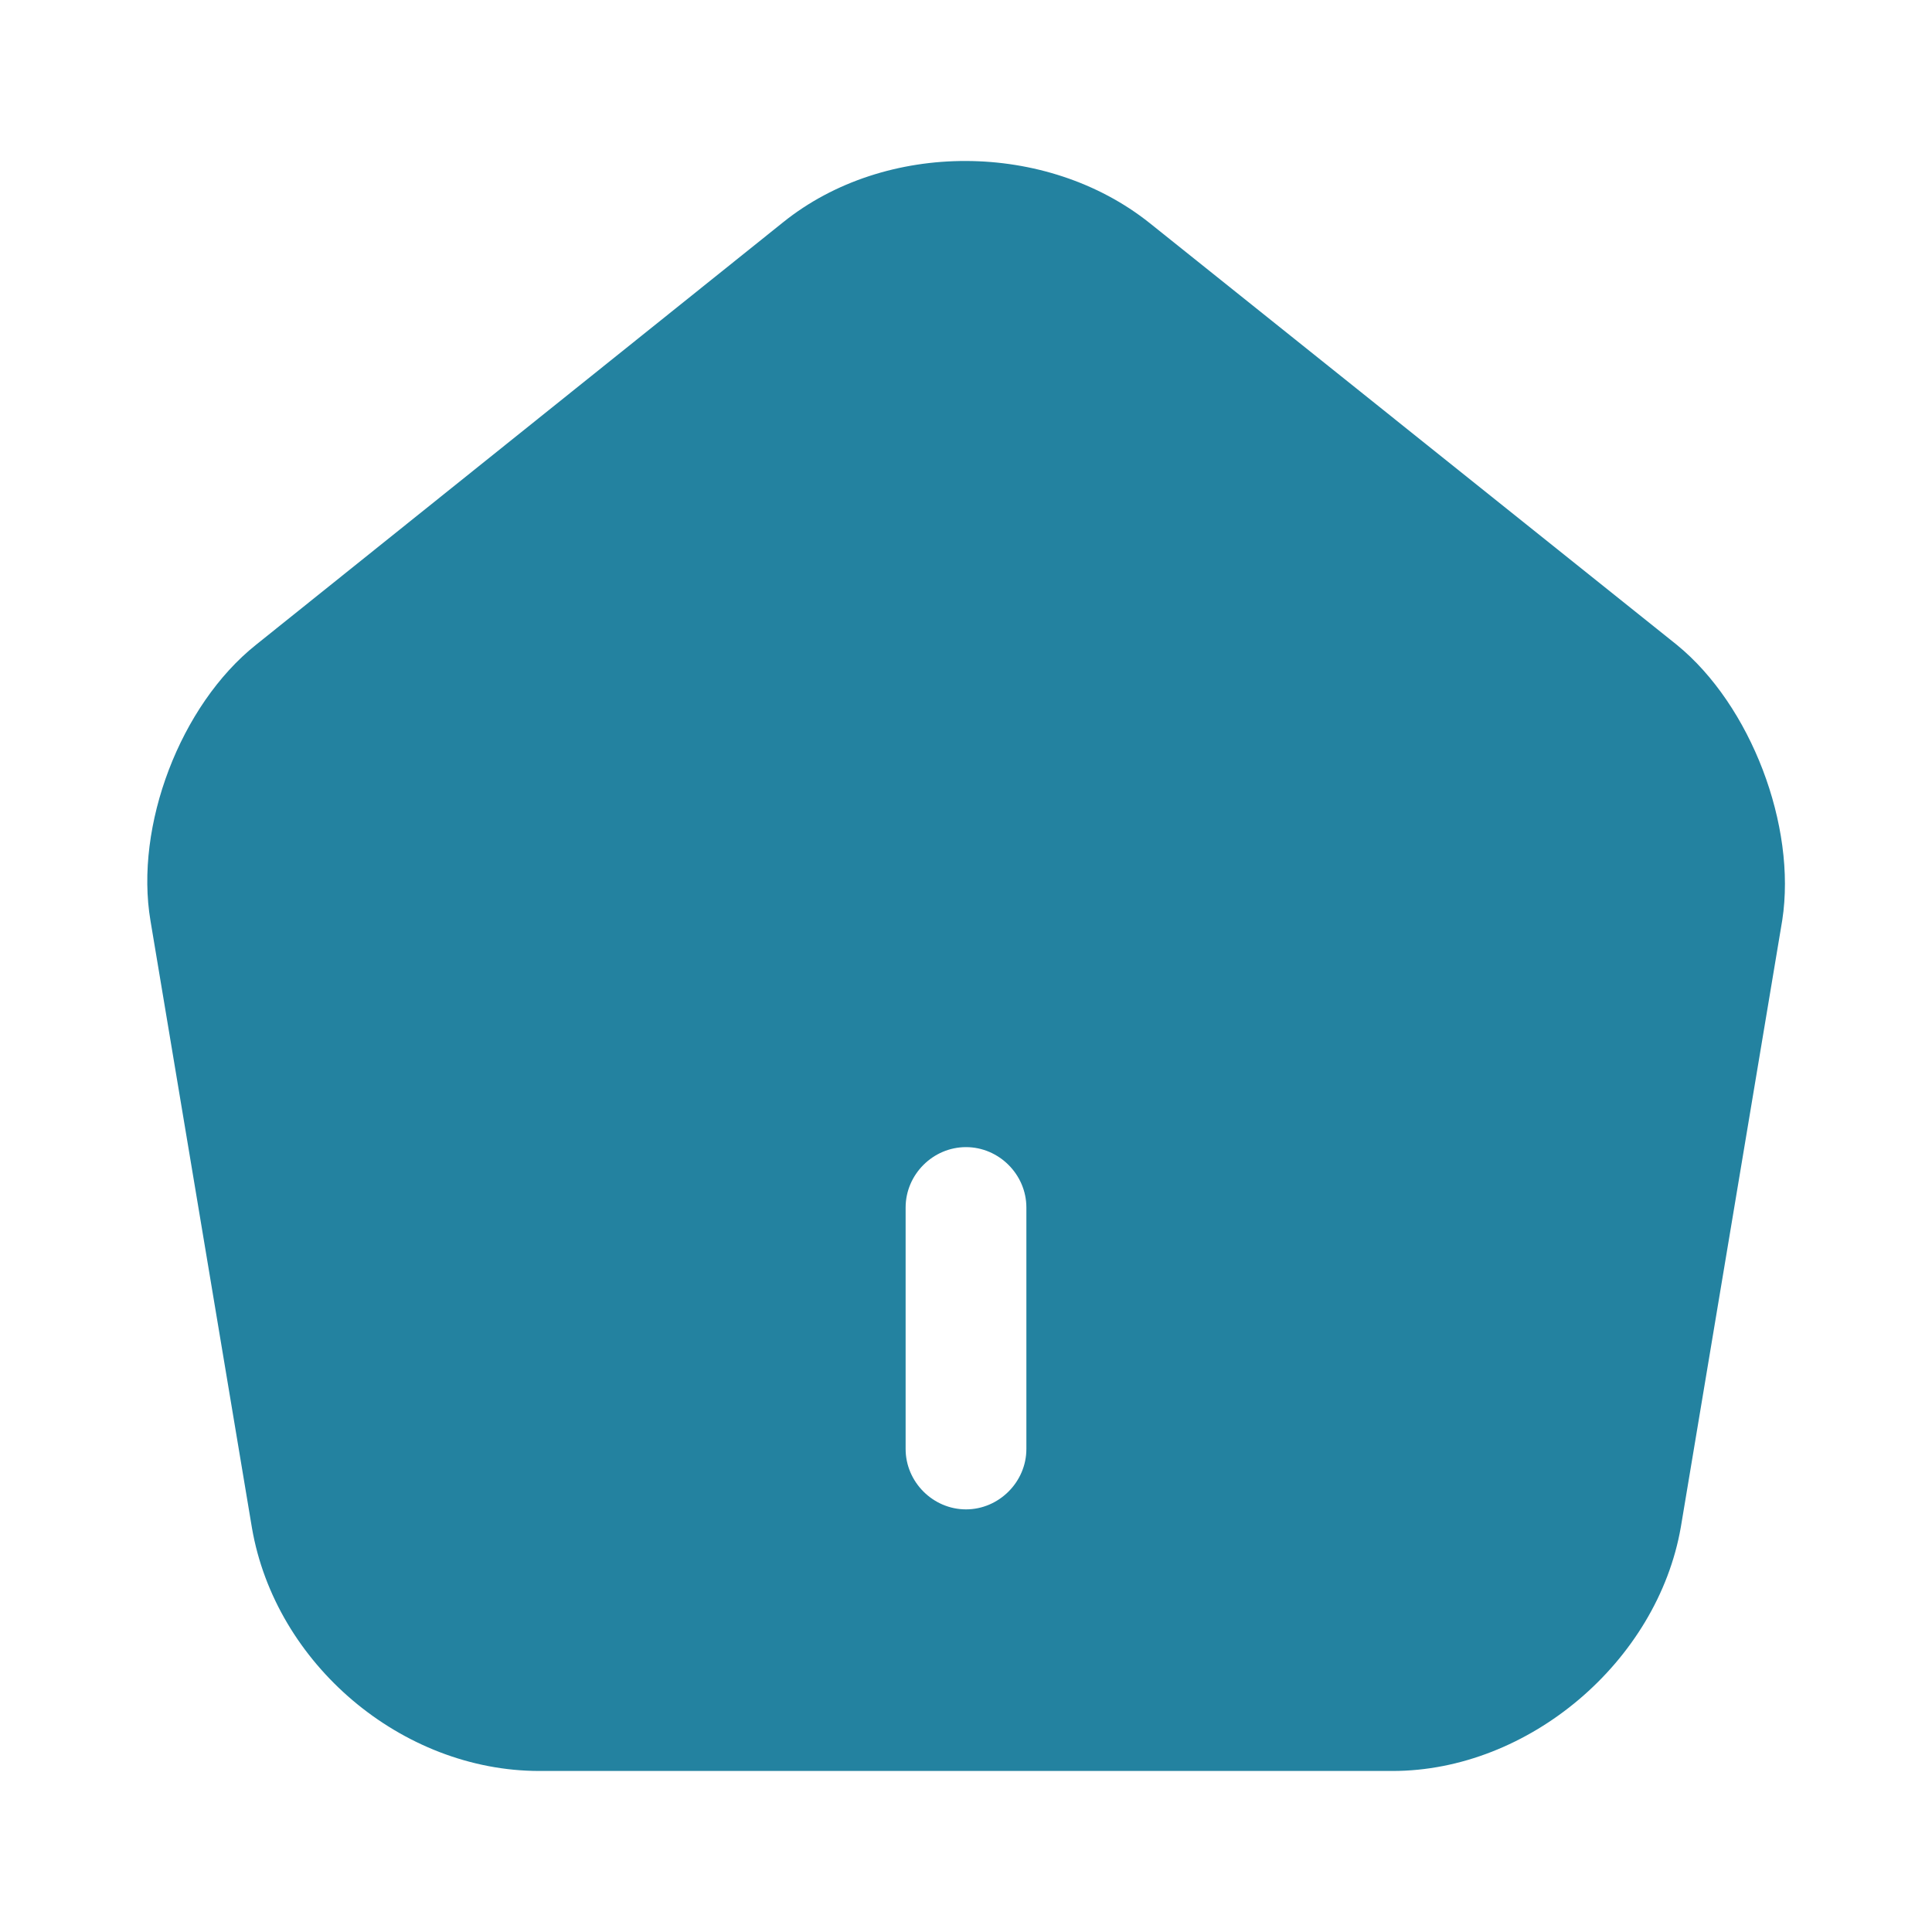
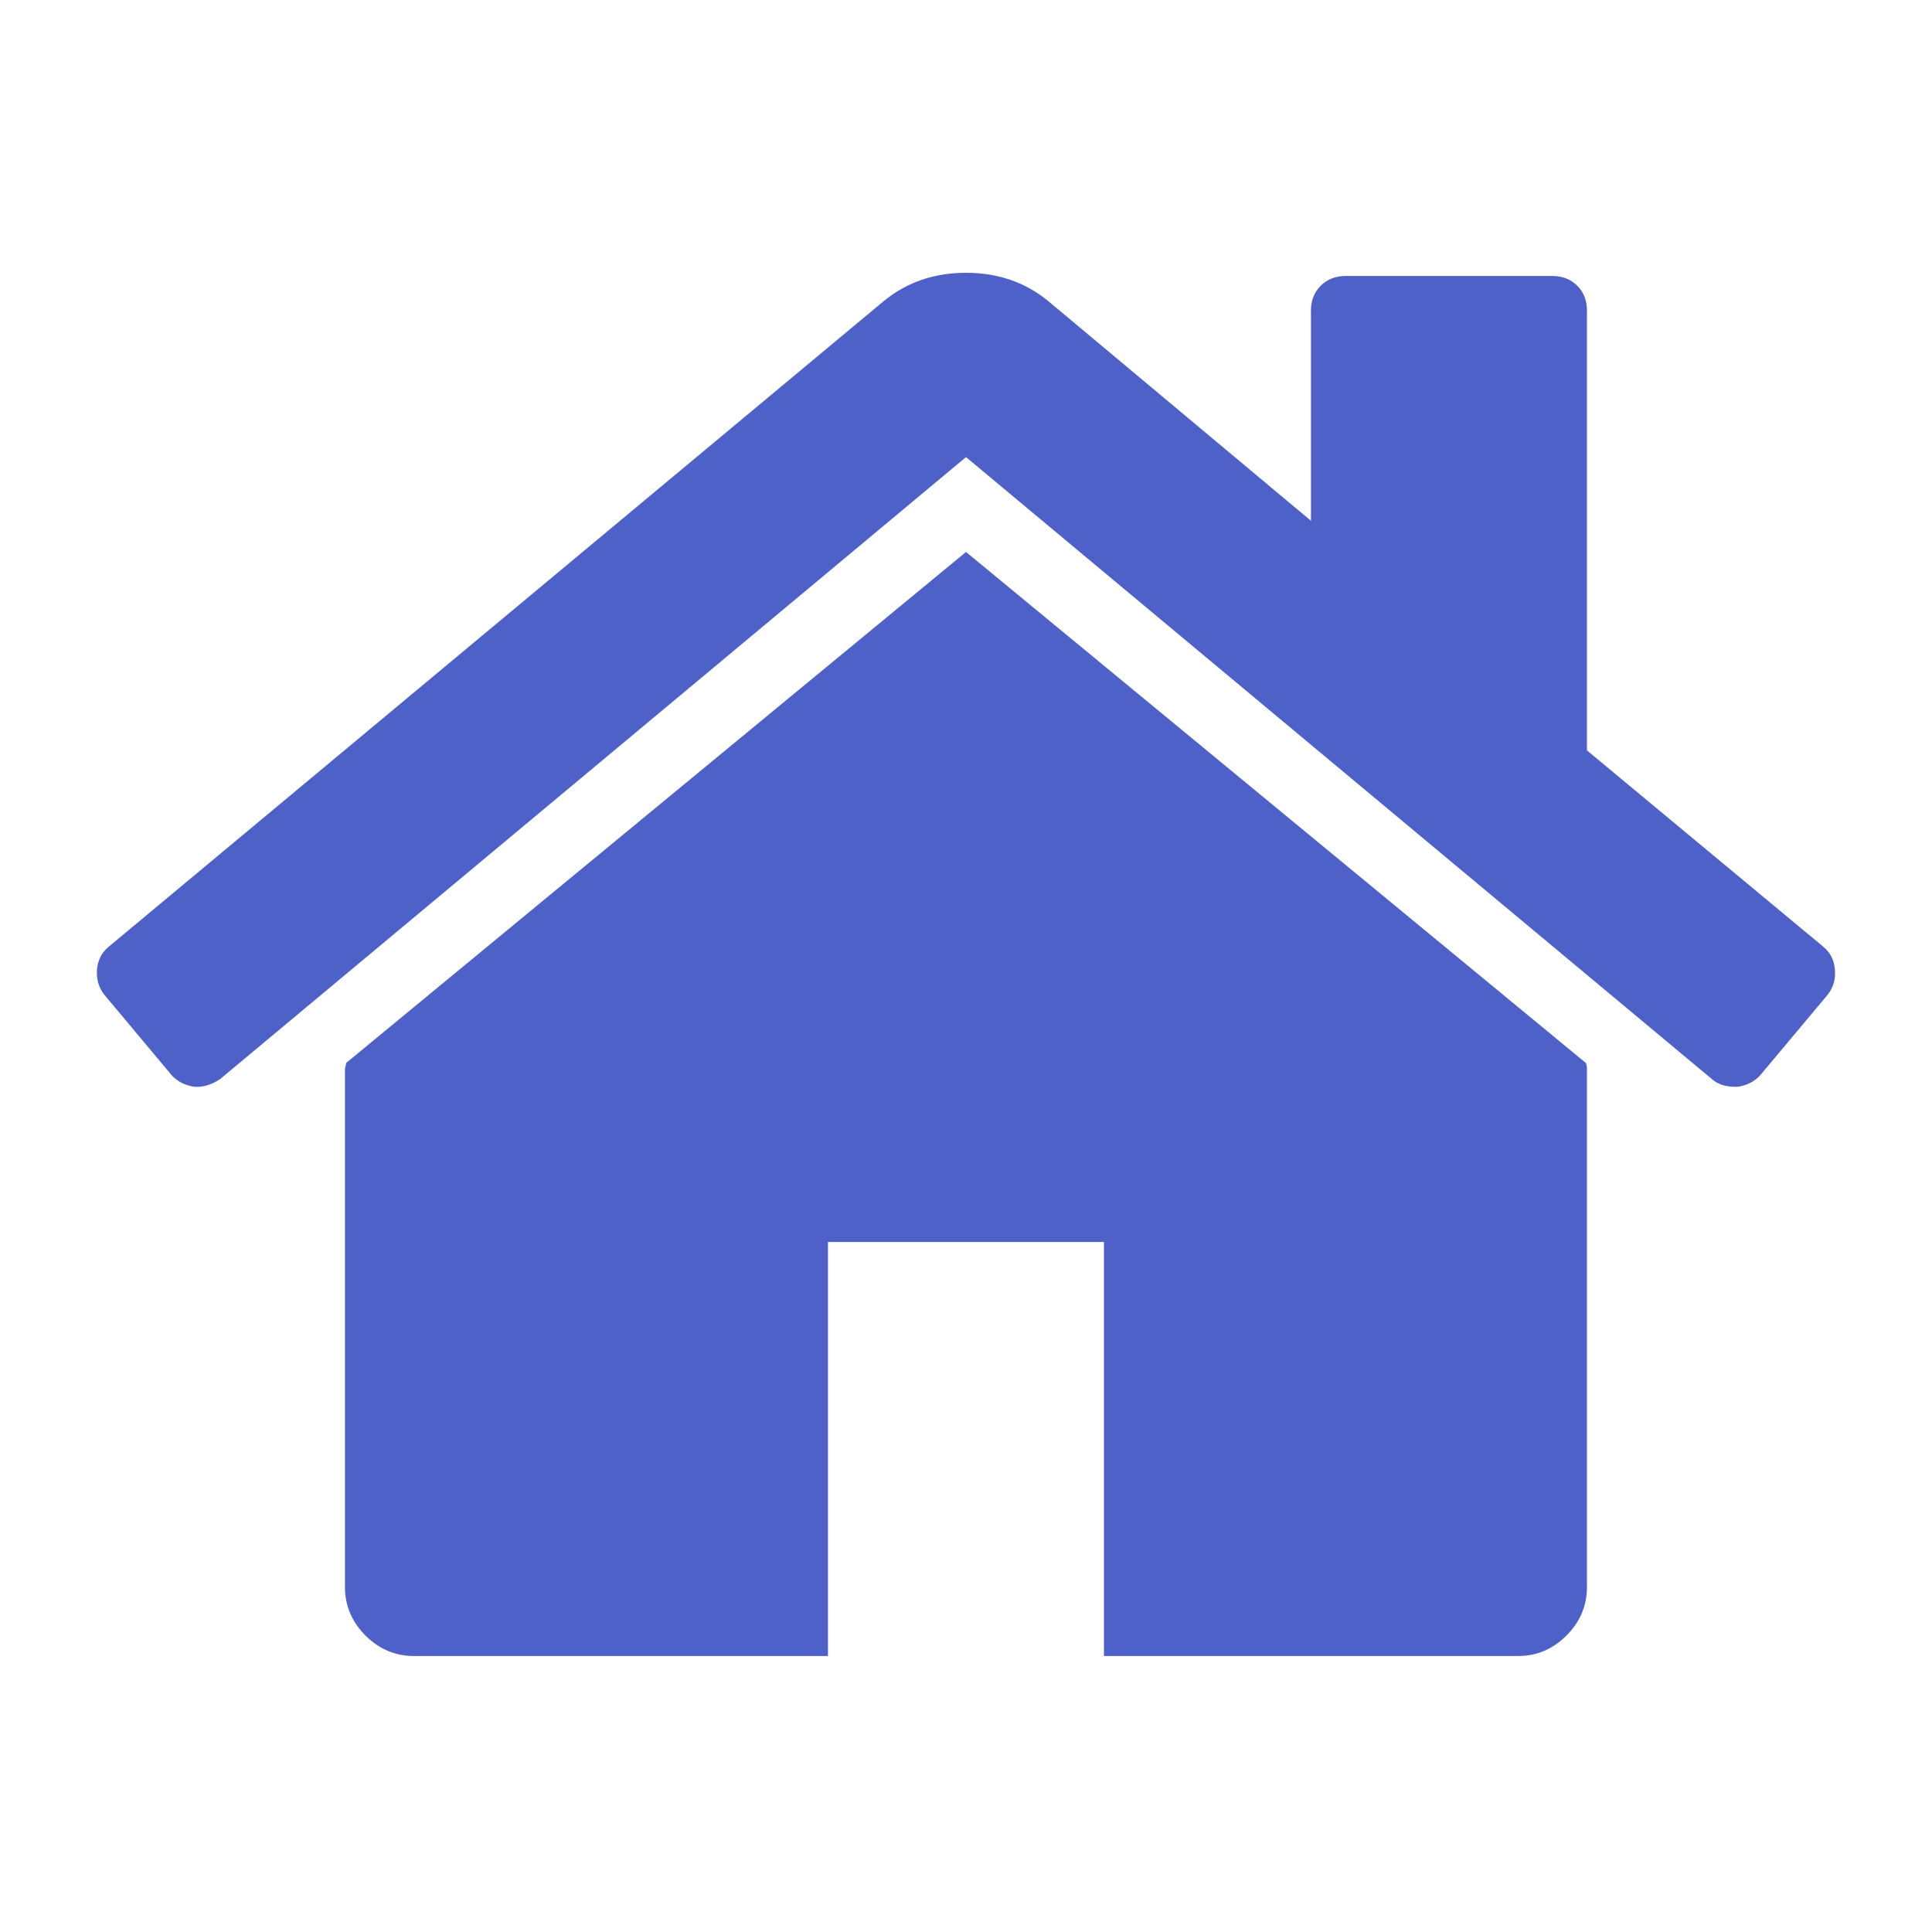
<svg xmlns="http://www.w3.org/2000/svg" width="20" height="20" viewBox="0 0 20 20" fill="none">
-   <path d="M17.358 6.675L11.9 2.308C10.833 1.458 9.166 1.45 8.108 2.3L2.65 6.675C1.866 7.3 1.391 8.55 1.558 9.533L2.608 15.816C2.85 17.225 4.158 18.333 5.583 18.333H14.416C15.825 18.333 17.158 17.2 17.4 15.808L18.45 9.525C18.6 8.55 18.125 7.3 17.358 6.675ZM10.625 15C10.625 15.341 10.341 15.625 10 15.625C9.658 15.625 9.375 15.341 9.375 15V12.5C9.375 12.158 9.658 11.875 10 11.875C10.341 11.875 10.625 12.158 10.625 12.5V15Z" fill="#2382A0" />
+   <path d="M16.428 11.071V16.428C16.428 16.622 16.358 16.789 16.216 16.931C16.075 17.072 15.908 17.143 15.714 17.143H11.428V12.857H8.571V17.143H4.286C4.092 17.143 3.925 17.072 3.783 16.931C3.642 16.789 3.571 16.622 3.571 16.428V11.071C3.571 11.064 3.573 11.053 3.577 11.038C3.581 11.023 3.583 11.012 3.583 11.004L10 5.714L16.417 11.004C16.425 11.019 16.428 11.042 16.428 11.071ZM18.917 10.301L18.225 11.127C18.166 11.194 18.088 11.235 17.991 11.25H17.957C17.861 11.25 17.783 11.224 17.723 11.172L10 4.732L2.277 11.172C2.187 11.231 2.098 11.257 2.009 11.25C1.912 11.235 1.834 11.194 1.774 11.127L1.083 10.301C1.023 10.227 0.997 10.139 1.004 10.039C1.012 9.939 1.053 9.859 1.127 9.799L9.152 3.114C9.39 2.92 9.673 2.824 10 2.824C10.327 2.824 10.61 2.92 10.848 3.114L13.571 5.391V3.214C13.571 3.11 13.605 3.025 13.672 2.958C13.739 2.891 13.824 2.857 13.928 2.857H16.071C16.175 2.857 16.261 2.891 16.328 2.958C16.395 3.025 16.428 3.11 16.428 3.214V7.768L18.873 9.799C18.947 9.859 18.988 9.939 18.995 10.039C19.003 10.139 18.977 10.227 18.917 10.301Z" fill="#4E61C9" />
</svg>
